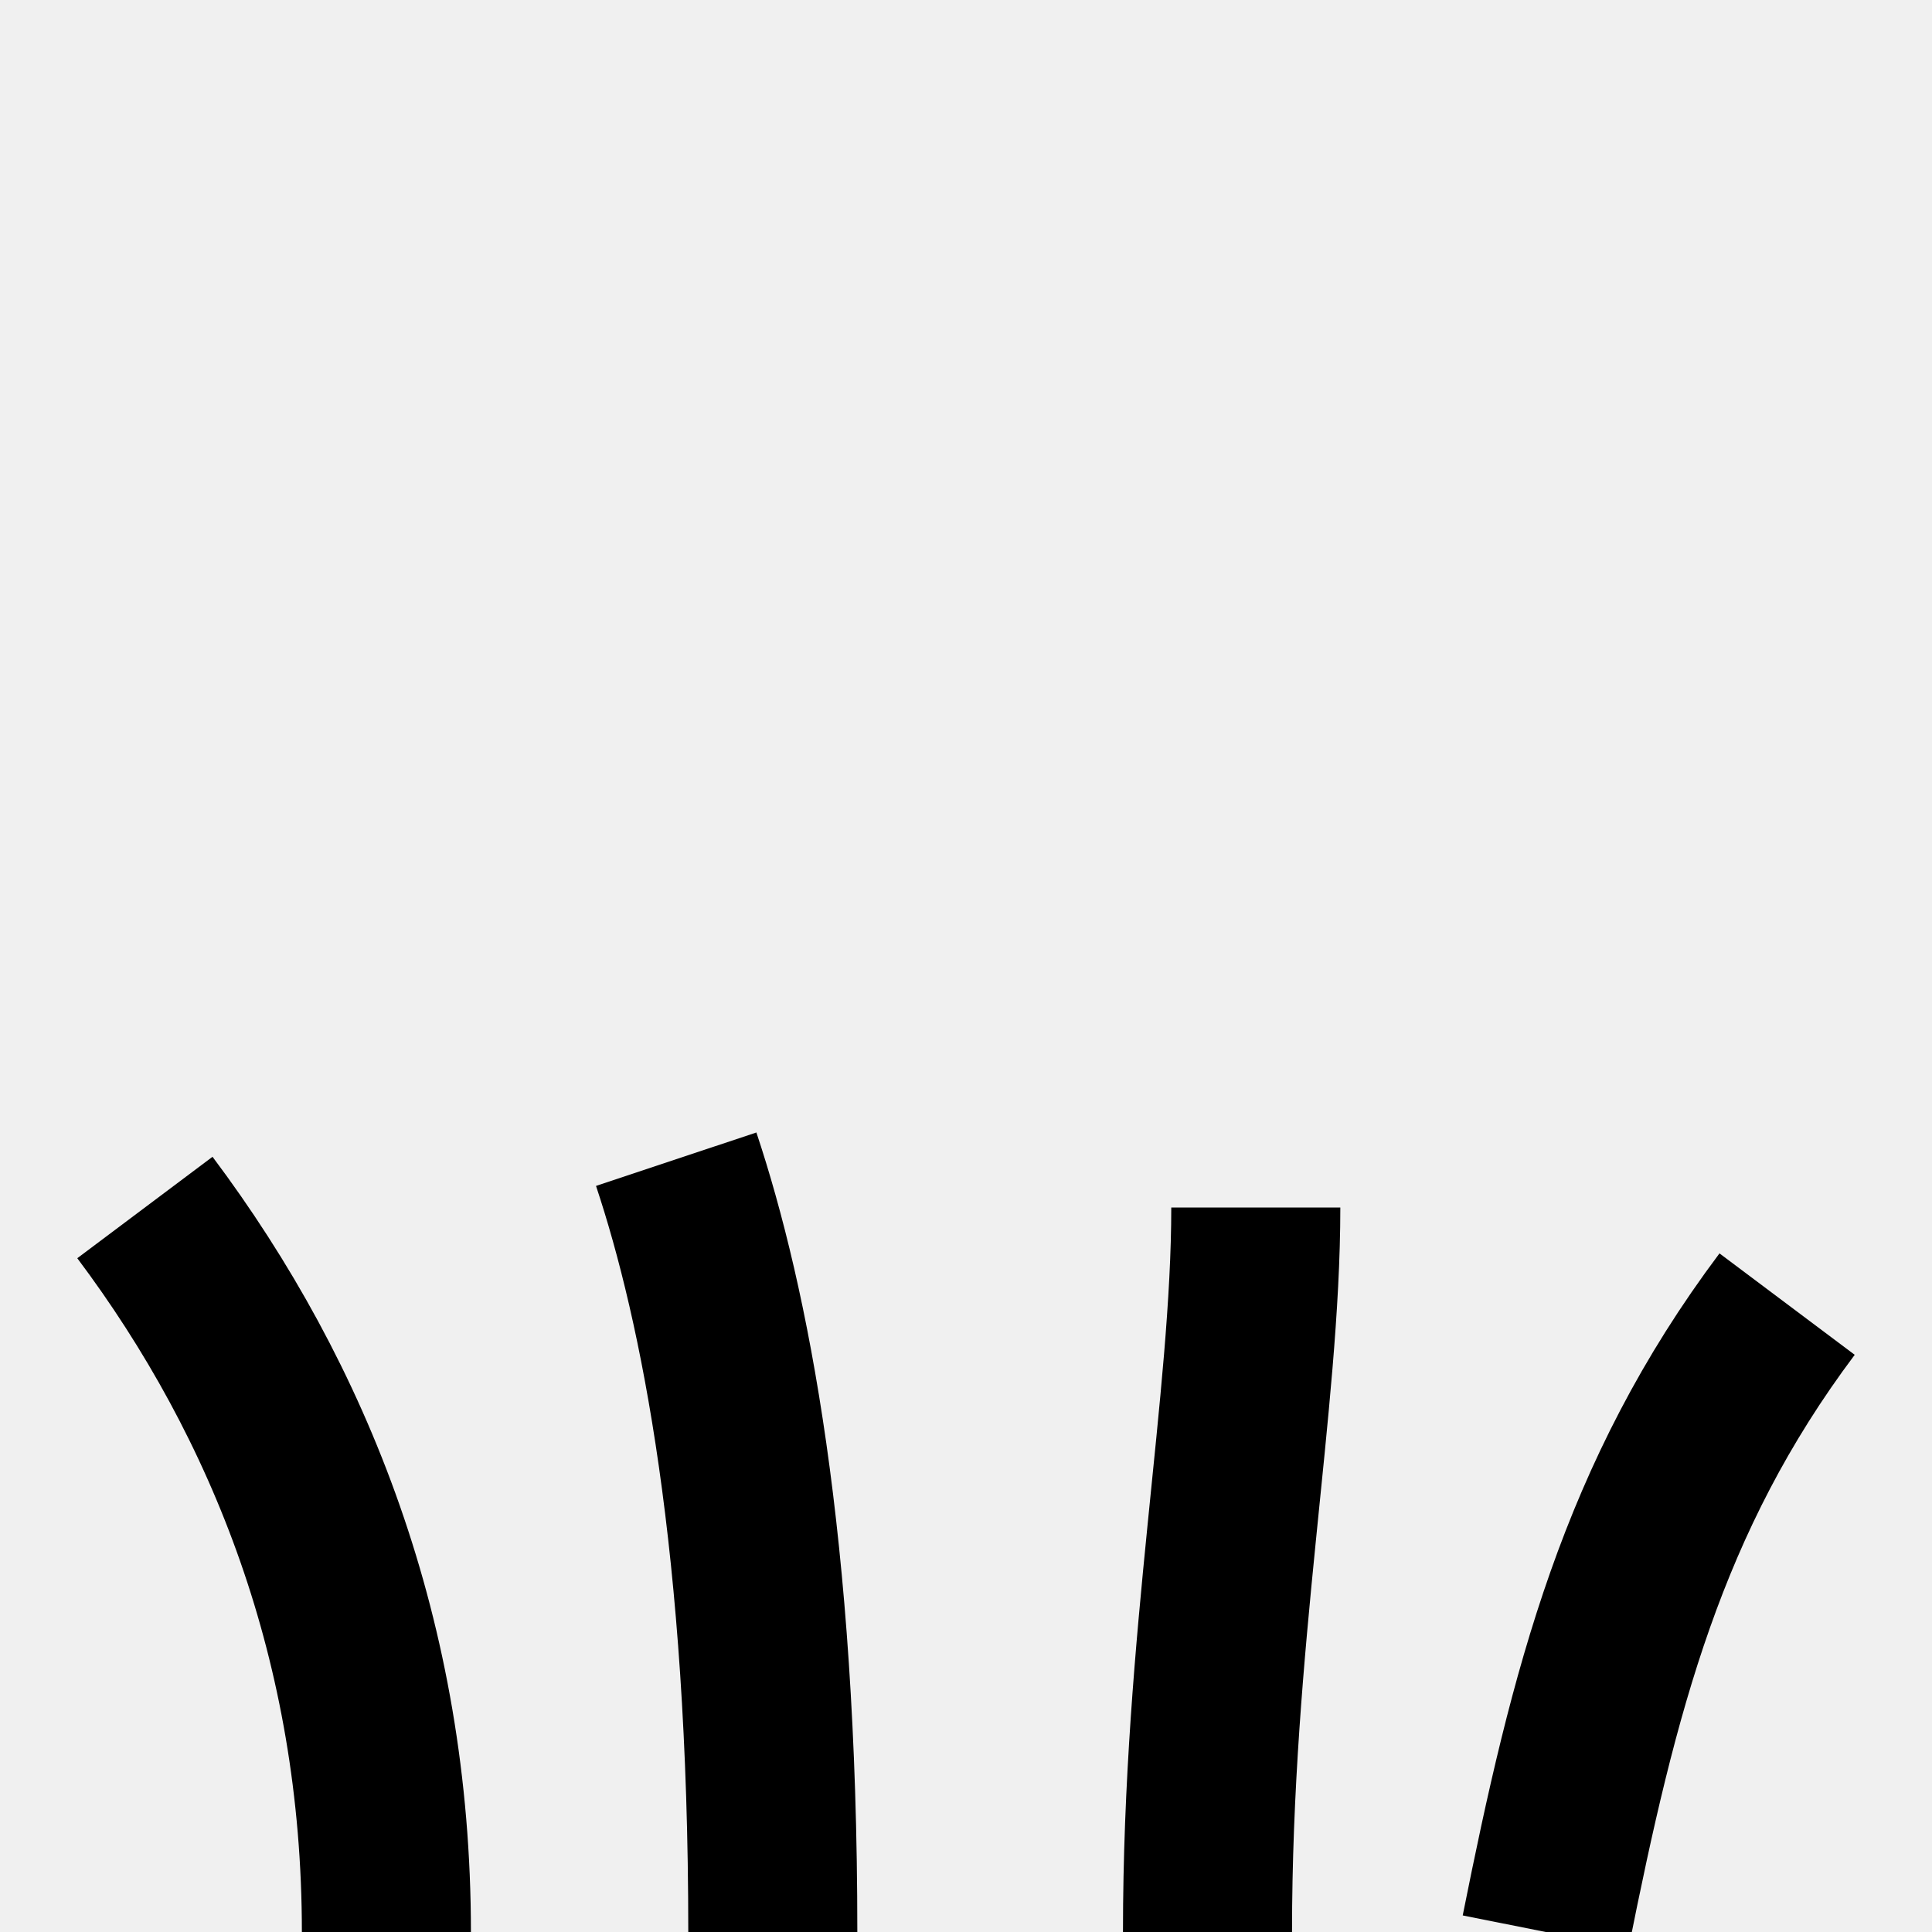
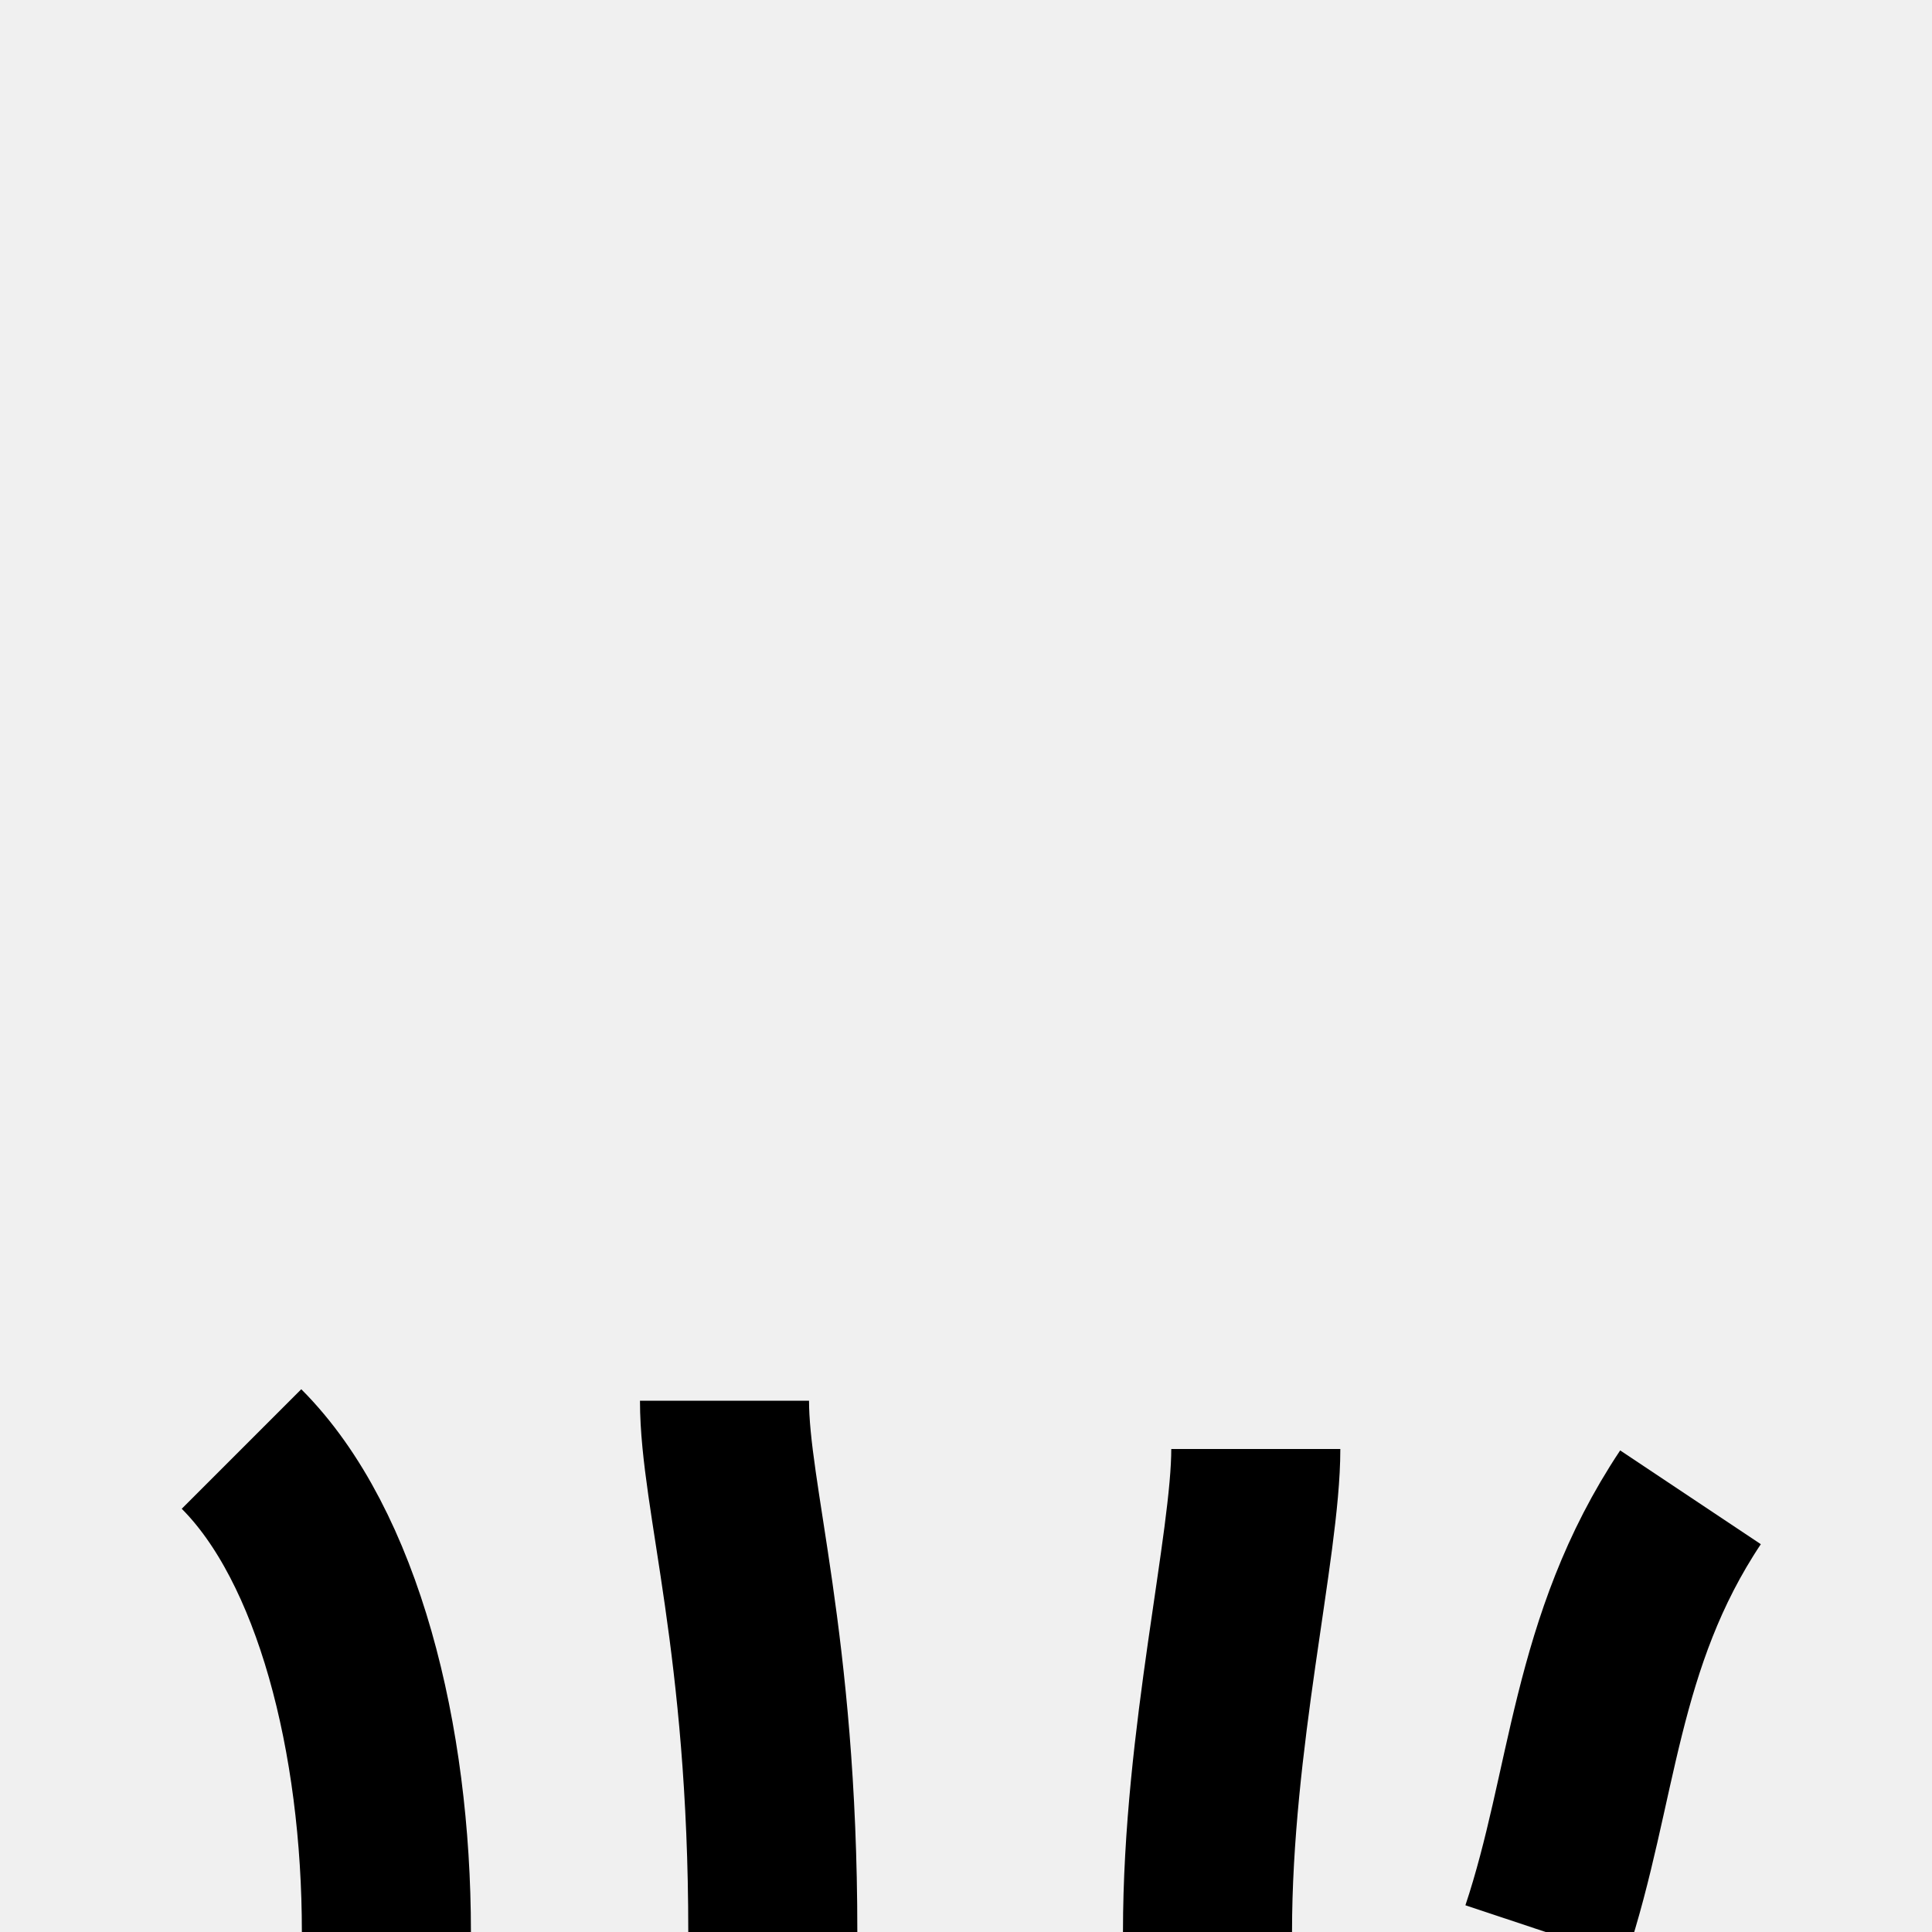
<svg xmlns="http://www.w3.org/2000/svg" version="1.1" viewBox="-2 -4 4 4" fill="white" stroke="black" stroke-width="0.35">
-   <path d="M-1.2,0 c0,-0.6,-0.2,-1.1,-0.5,-1.5" />
-   <path d="M-0.4,0 c0,-0.8,-0.1,-1.3,-0.2,-1.6" />
-   <path d="M0.5,0 c0,-0.6,0.1,-1.1,0.1,-1.5" />
-   <path d="M1.2,0 c0.1,-0.5,0.2,-0.9,0.5,-1.3" />
+   <path d="M-1.2,0 c0,-0.4,-0.1,-0.8,-0.3,-1" />
+   <path d="M-0.4,0 c0,-0.6,-0.1,-0.9,-0.1,-1.1" />
+   <path d="M0.5,0 c0,-0.4,0.1,-0.8,0.1,-1" />
+   <path d="M1.2,0 c0.1,-0.3,0.1,-0.6,0.3,-0.9" />
</svg>
